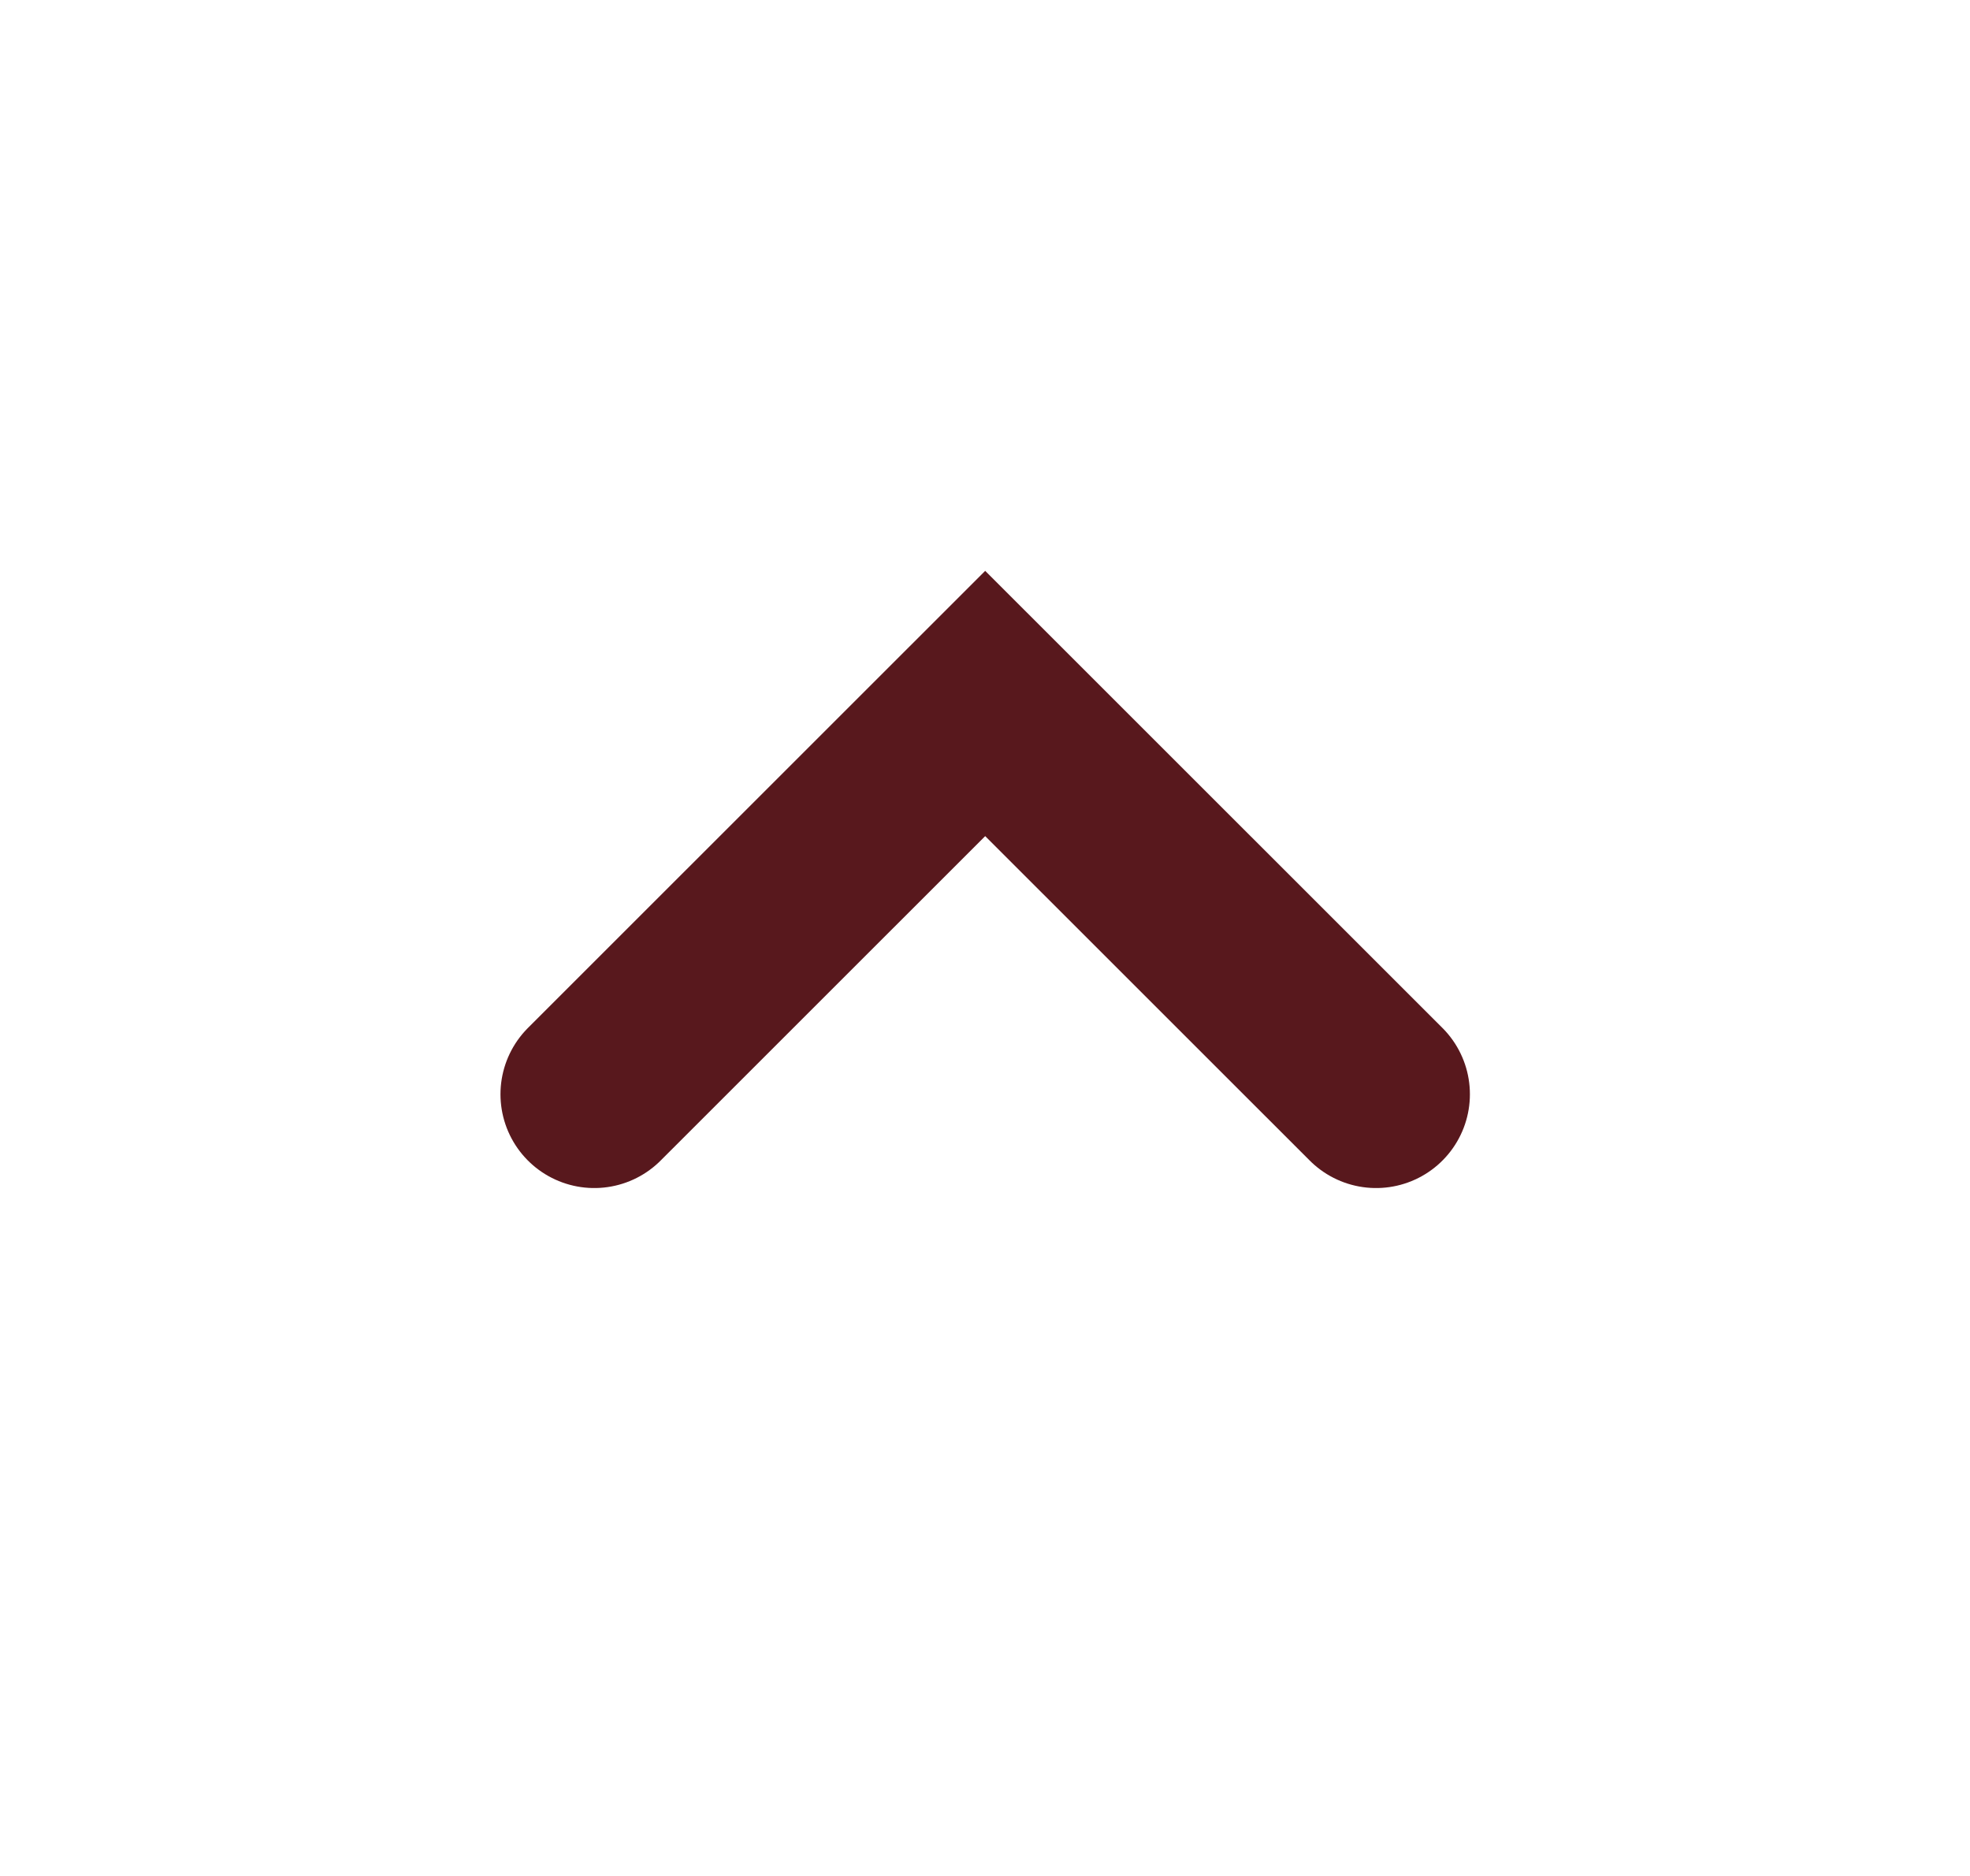
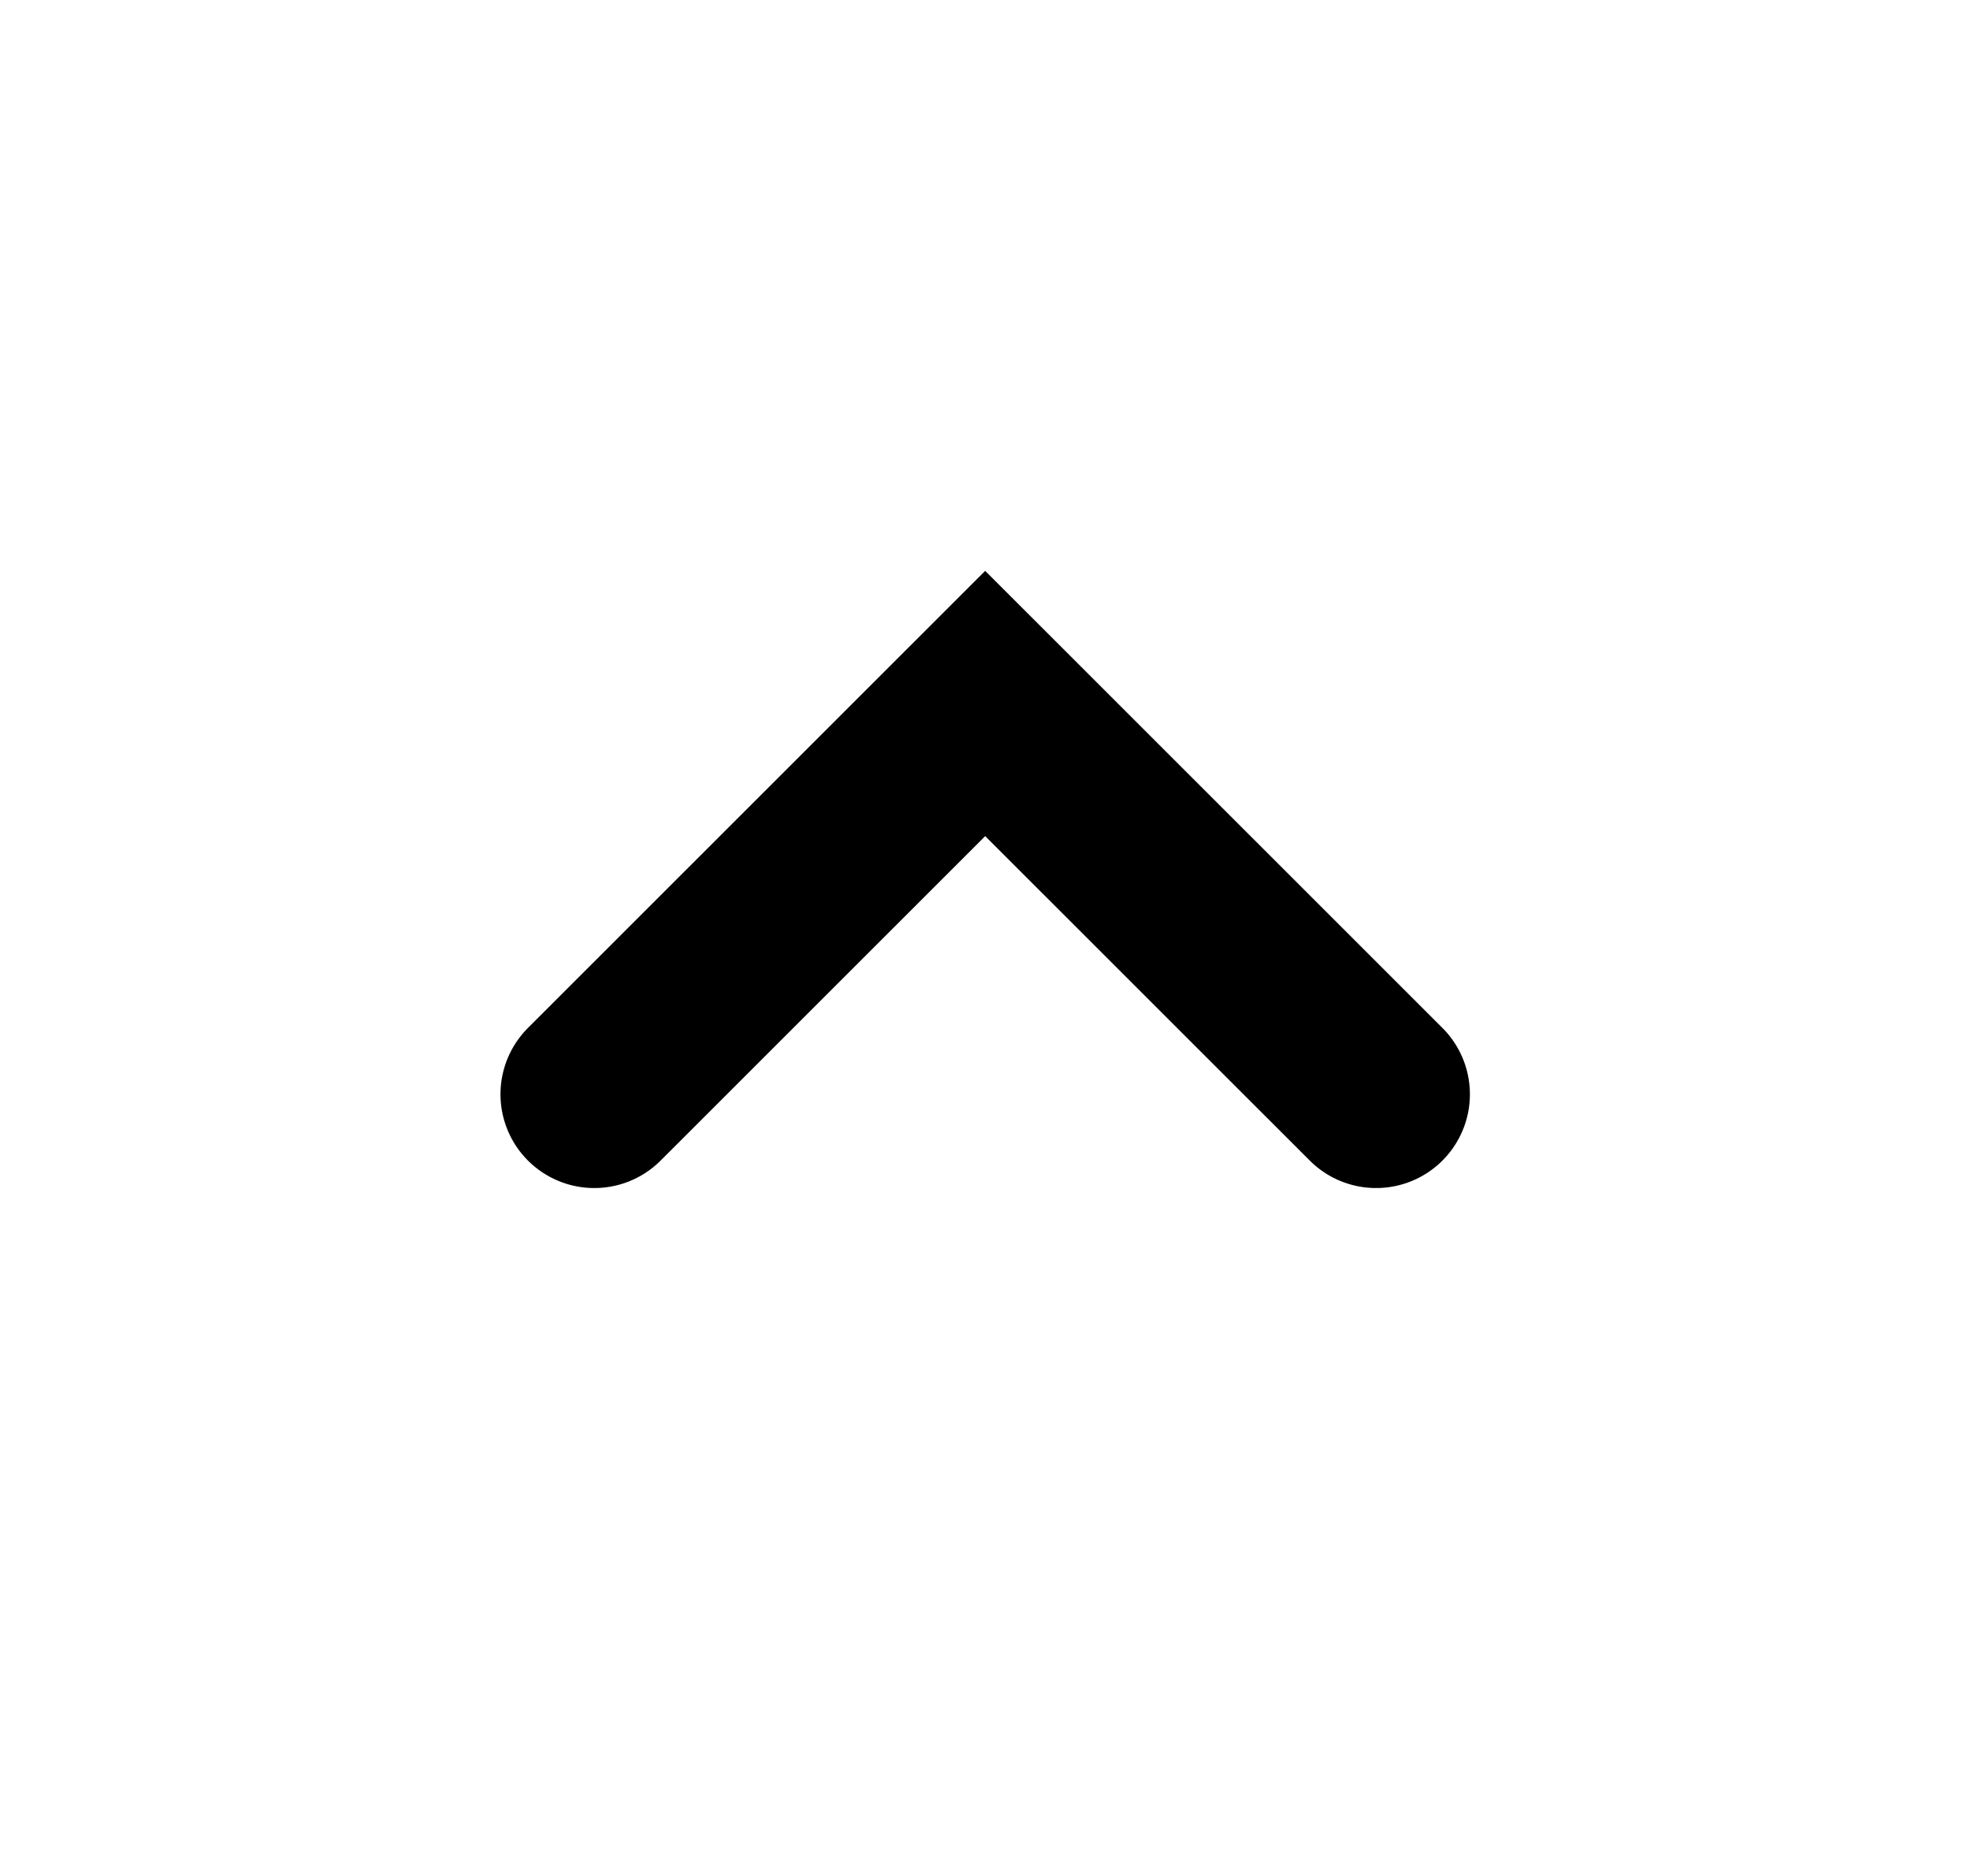
<svg xmlns="http://www.w3.org/2000/svg" width="21" height="20" viewBox="0 0 21 20" fill="none">
  <g id="Desktop / V1.0">
-     <path id="Path 3" d="M6.335 11.666L10.502 7.5L14.669 11.666" stroke="#58181D" stroke-width="2" stroke-linecap="round" />
+     <path id="Path 3" d="M6.335 11.666L10.502 7.5L14.669 11.666" stroke="#000000" stroke-width="2" stroke-linecap="round" />
  </g>
</svg>
